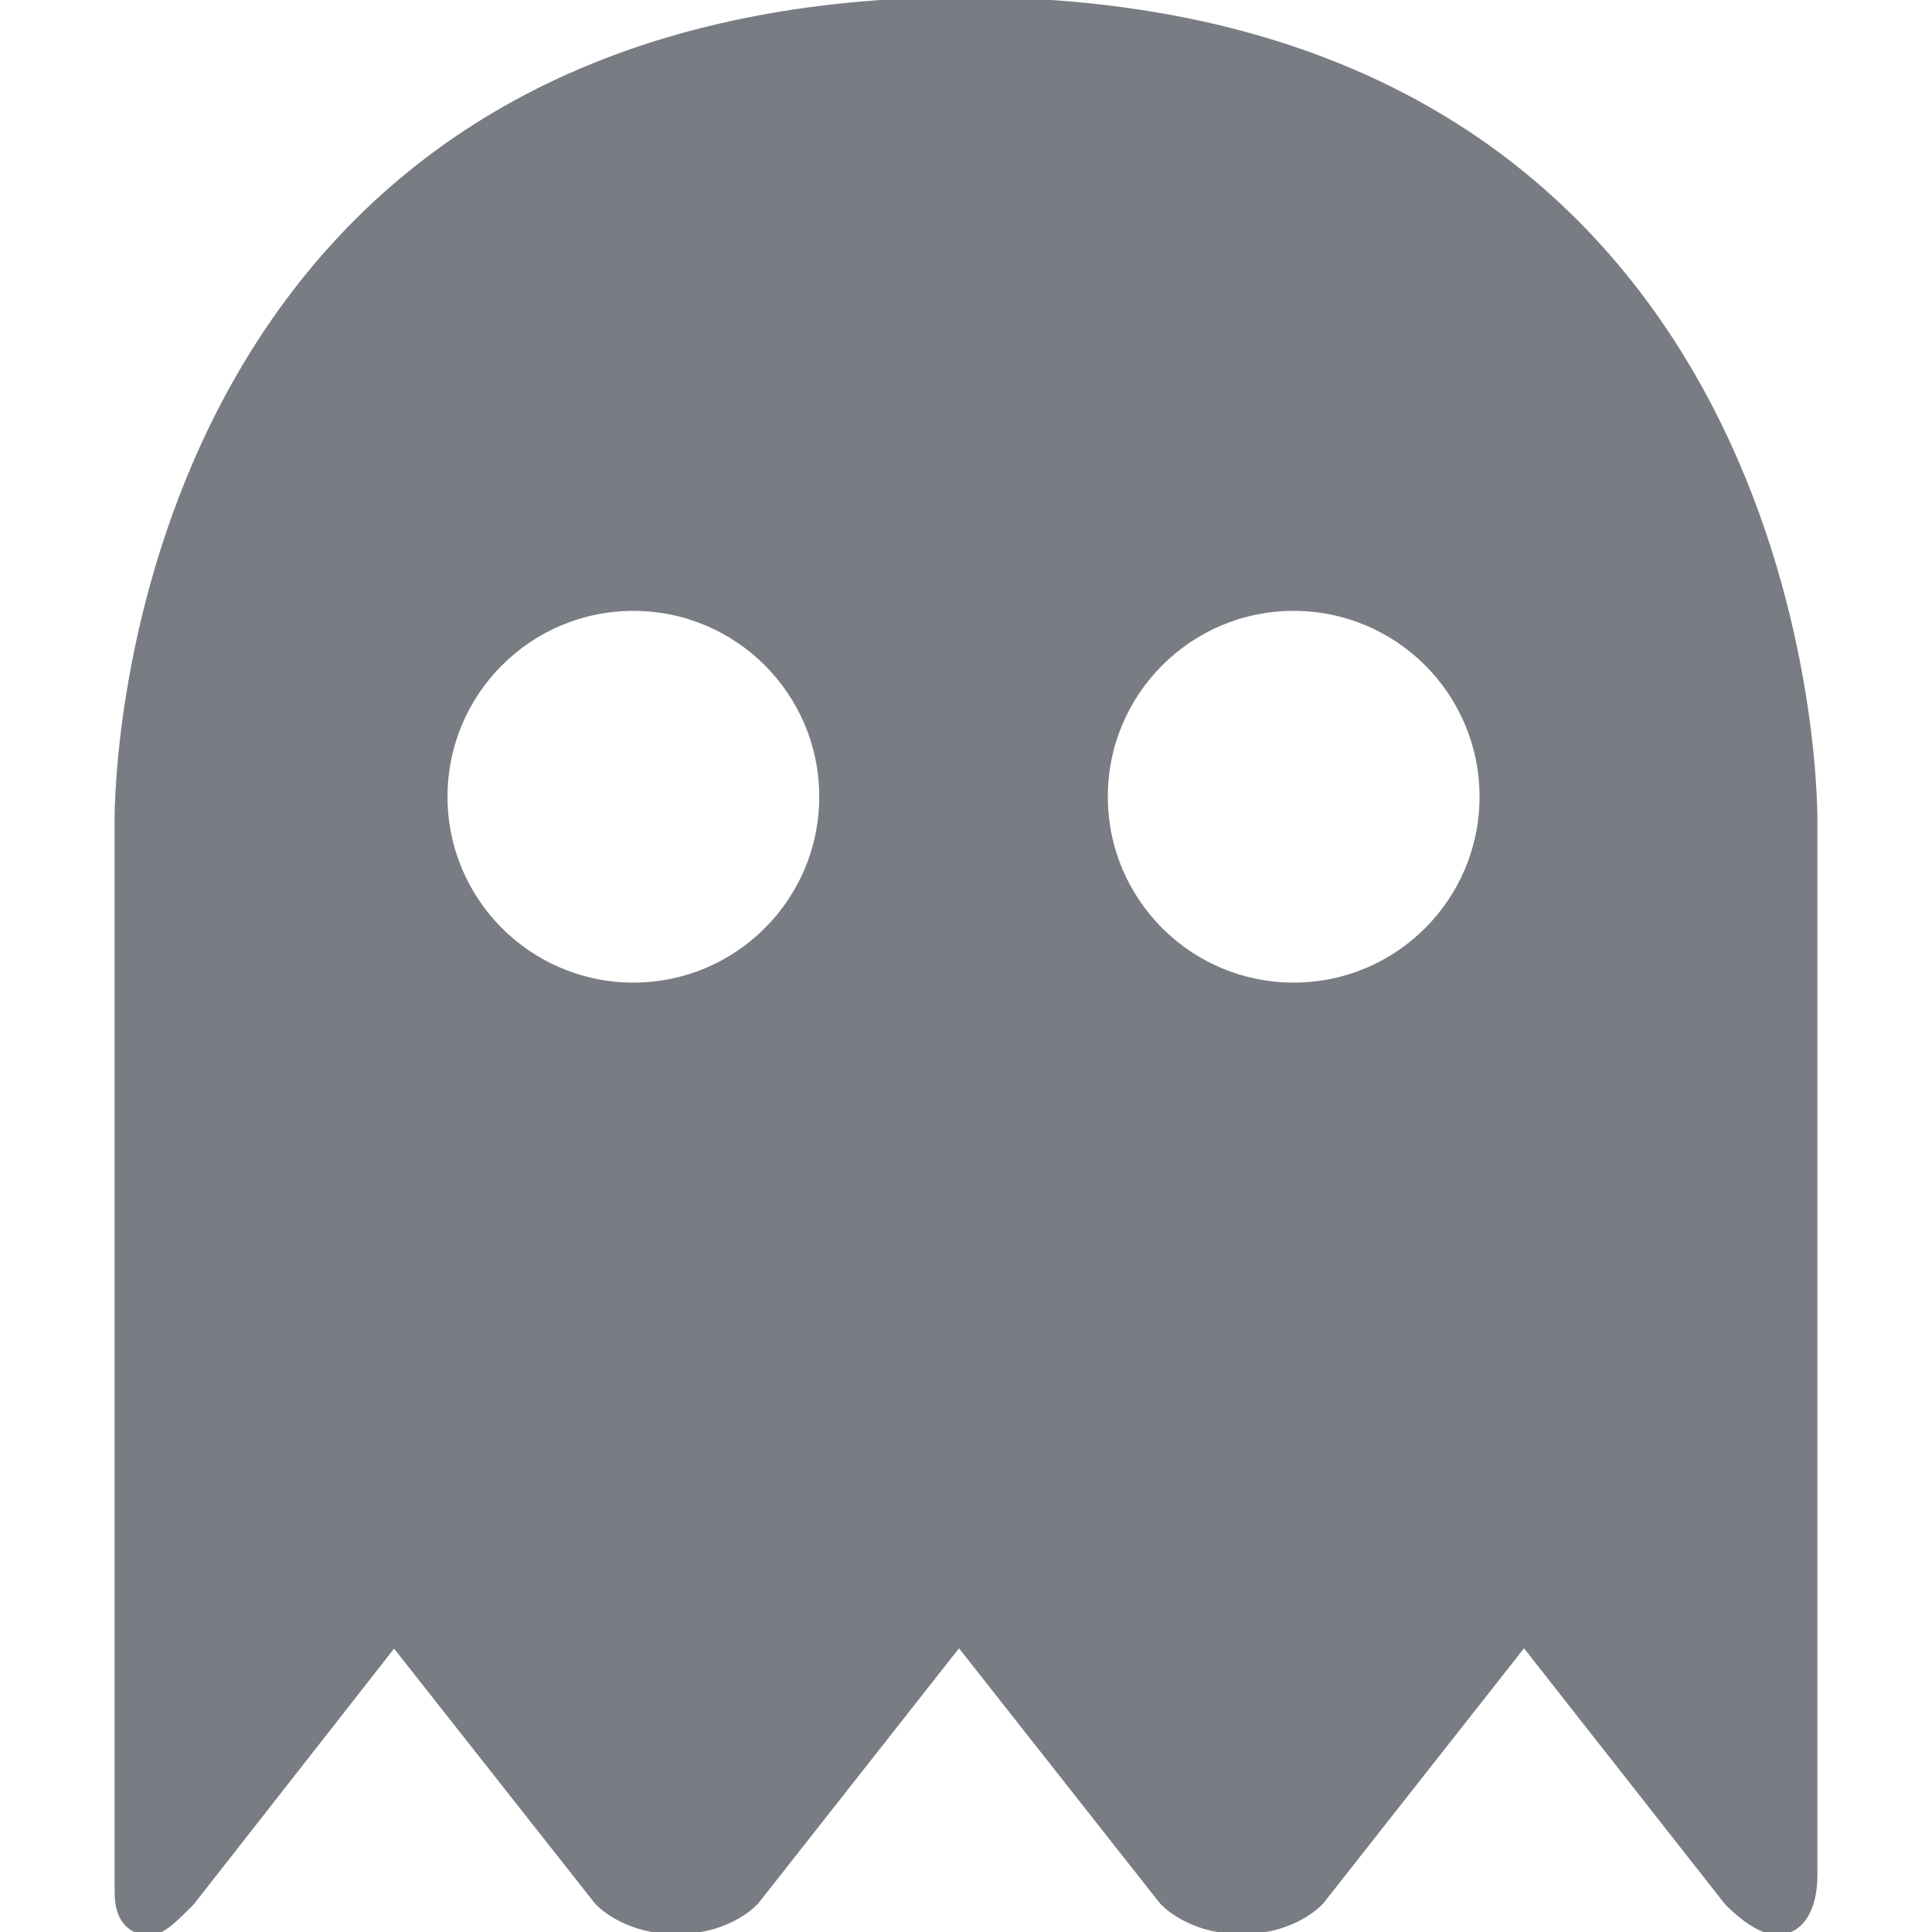
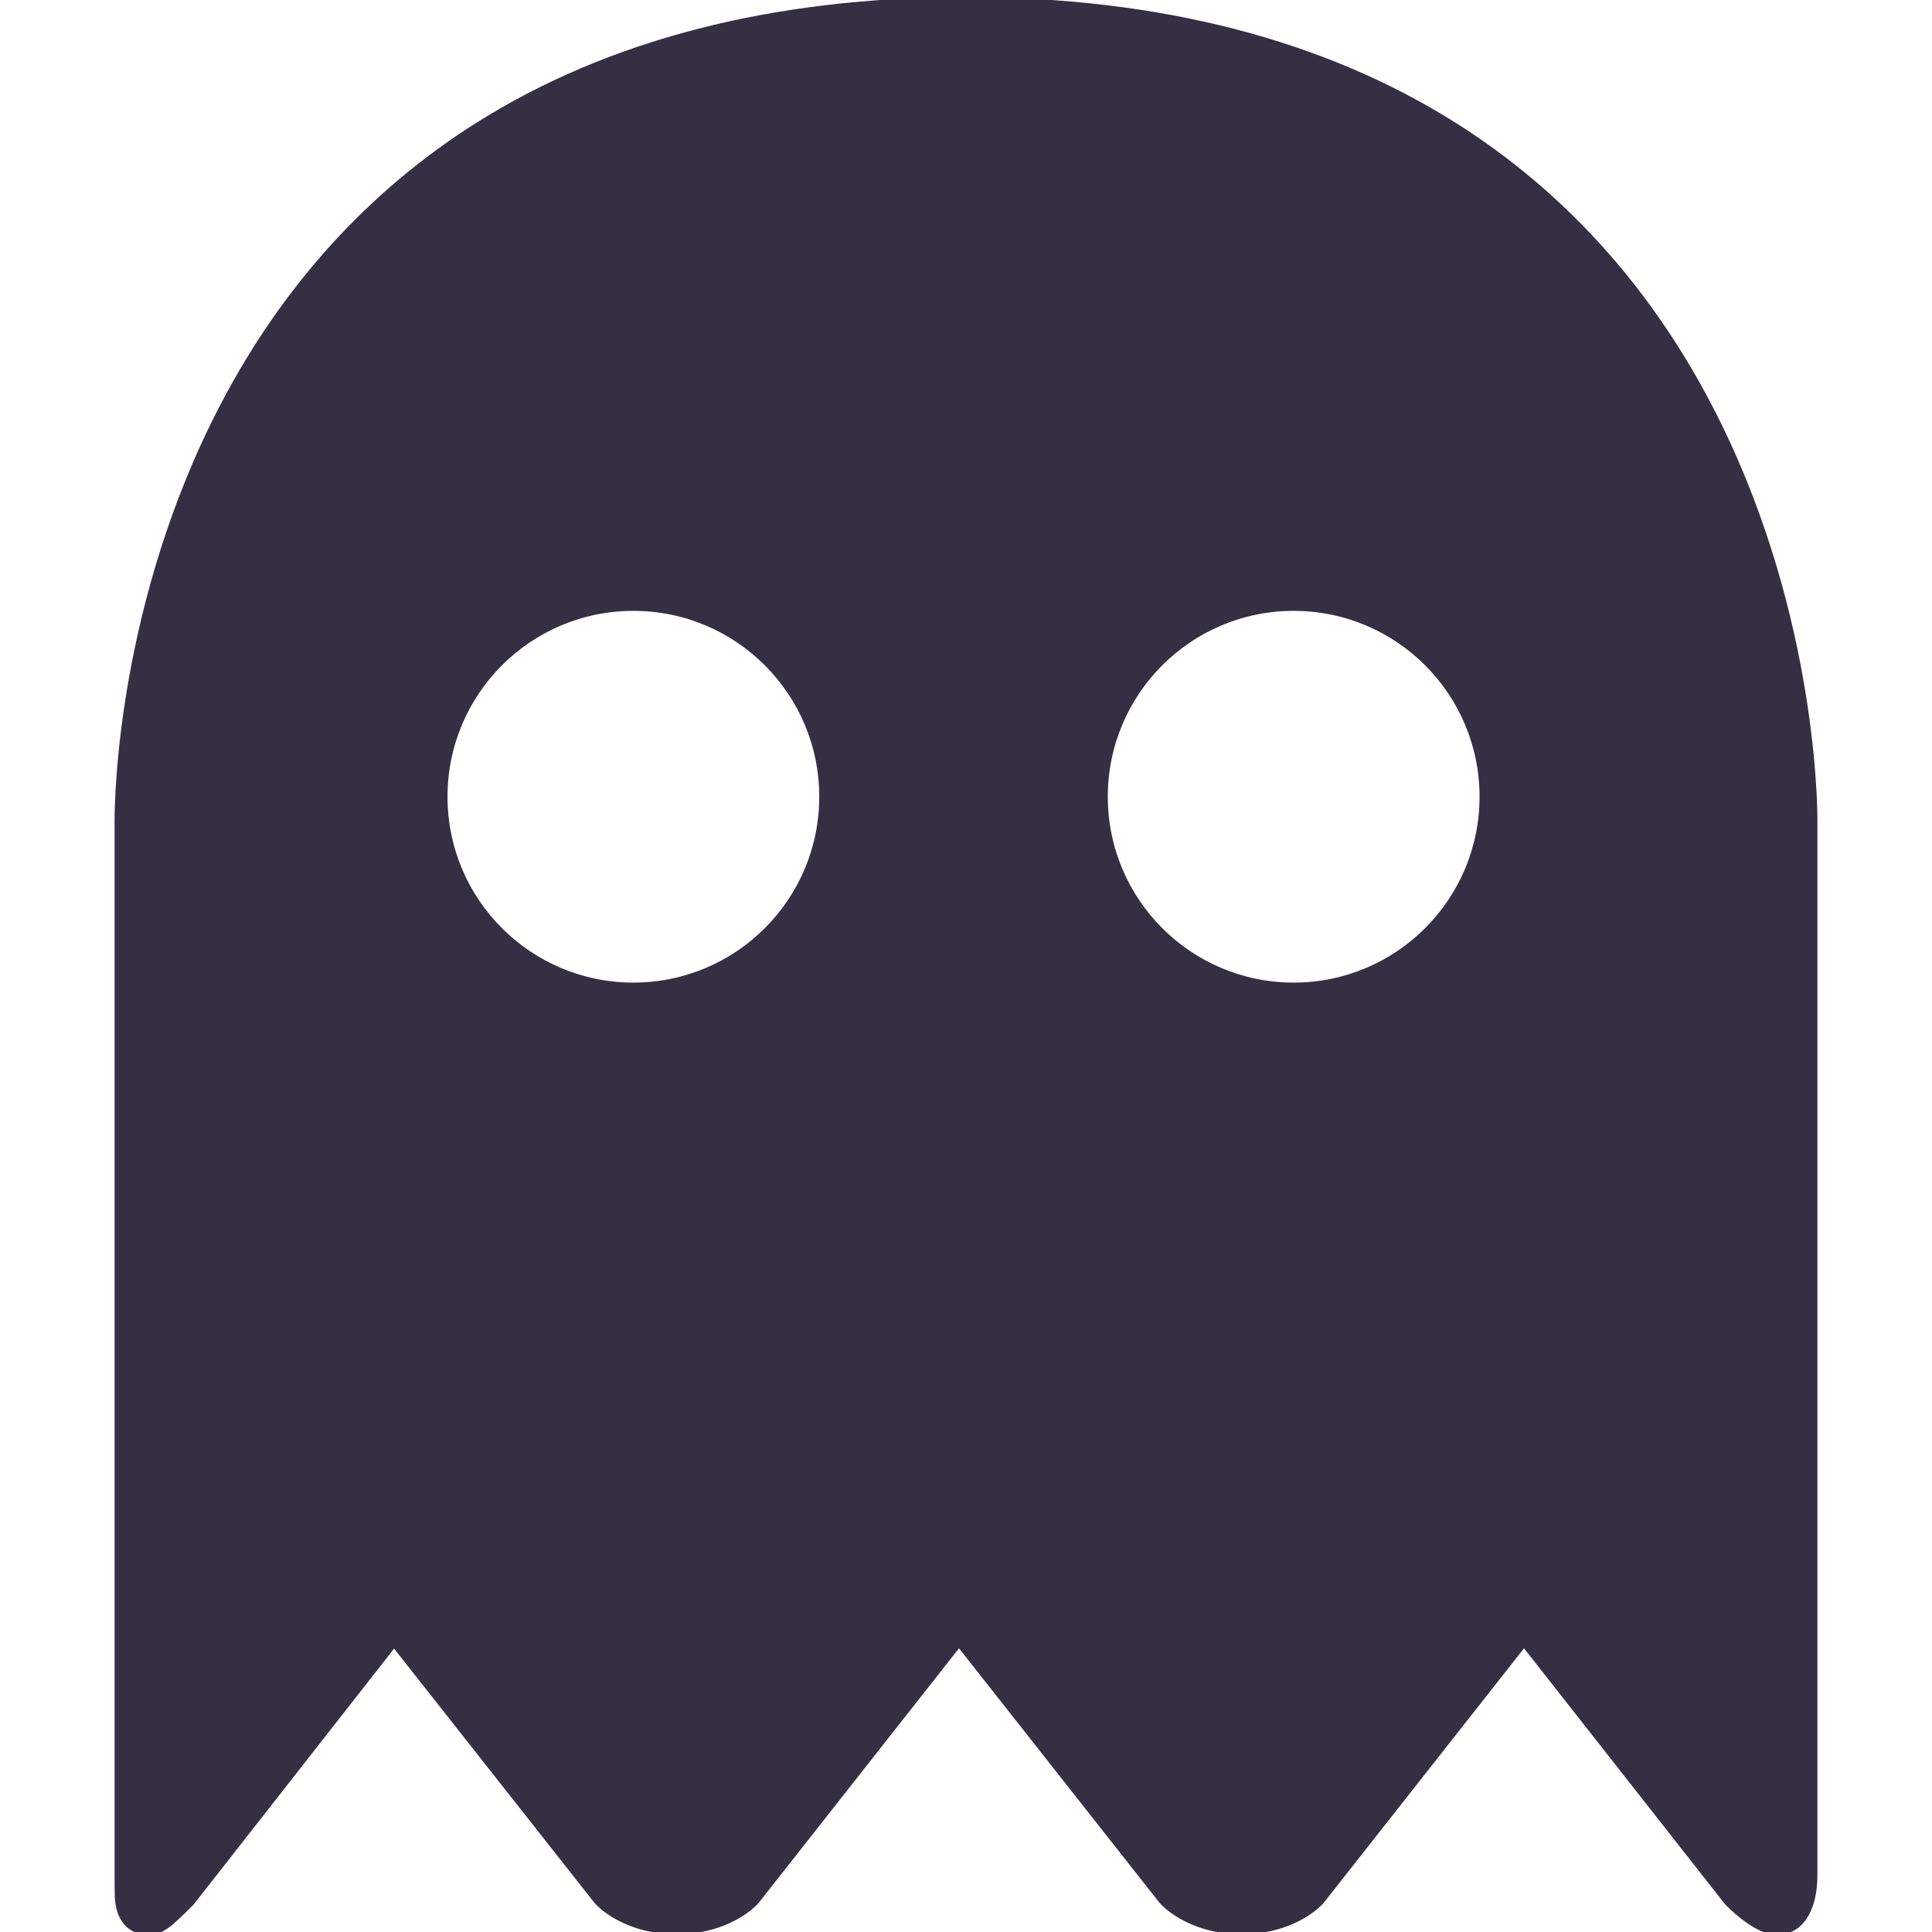
- <svg xmlns="http://www.w3.org/2000/svg" fill="#797C83" height="64px" width="64px" version="1.1" id="Capa_1" viewBox="0 0 333.561 333.561" xml:space="preserve" stroke="#797C83">
+ <svg xmlns="http://www.w3.org/2000/svg" fill="#352F44" height="64px" width="64px" version="1.1" id="Capa_1" viewBox="0 0 333.561 333.561" xml:space="preserve" stroke="#352F44">
  <g id="SVGRepo_bgCarrier" stroke-width="0" />
  <g id="SVGRepo_tracerCarrier" stroke-linecap="round" stroke-linejoin="round" />
  <g id="SVGRepo_iconCarrier">
    <path d="M295.023,70.021c-10.653-20.379-25.378-36.617-43.763-48.265C228.47,7.32,200.047,0,166.78,0s-61.69,7.32-84.48,21.757 c-18.386,11.647-33.11,27.886-43.763,48.265c-17.745,33.944-18.257,67.888-18.257,71.646v182.064c0,1.4,0.001,2.673,0.036,3.596 c0.214,5.784,4.052,6.233,5.223,6.233c2.327,0,3.61-1.173,7.316-4.88l0.213-0.214l34.969-44.641l34.895,44.274l0.392,0.441 c2.747,2.745,7.7,4.738,11.779,4.738h3.416c4.08,0,9.033-1.993,11.779-4.739l0.21-0.21l35.064-44.56l34.909,44.311l0.393,0.441 c2.756,2.756,7.71,4.756,11.779,4.756h3.416c4.08,0,9.034-1.993,11.78-4.739l0.21-0.21l35.063-44.559l34.906,44.444l0.396,0.447 c1.47,1.47,5.23,4.888,8.402,4.888c3.98,0,6.452-3.763,6.452-9.82V141.668C313.28,137.909,312.768,103.966,295.023,70.021z M109.354,170.146c-17.999,0-32.59-14.591-32.59-32.59s14.591-32.59,32.59-32.59s32.591,14.591,32.591,32.59 S127.353,170.146,109.354,170.146z M223.354,170.146c-17.999,0-32.59-14.591-32.59-32.59s14.591-32.59,32.59-32.59 s32.591,14.591,32.591,32.59S241.353,170.146,223.354,170.146z" />
  </g>
</svg>
